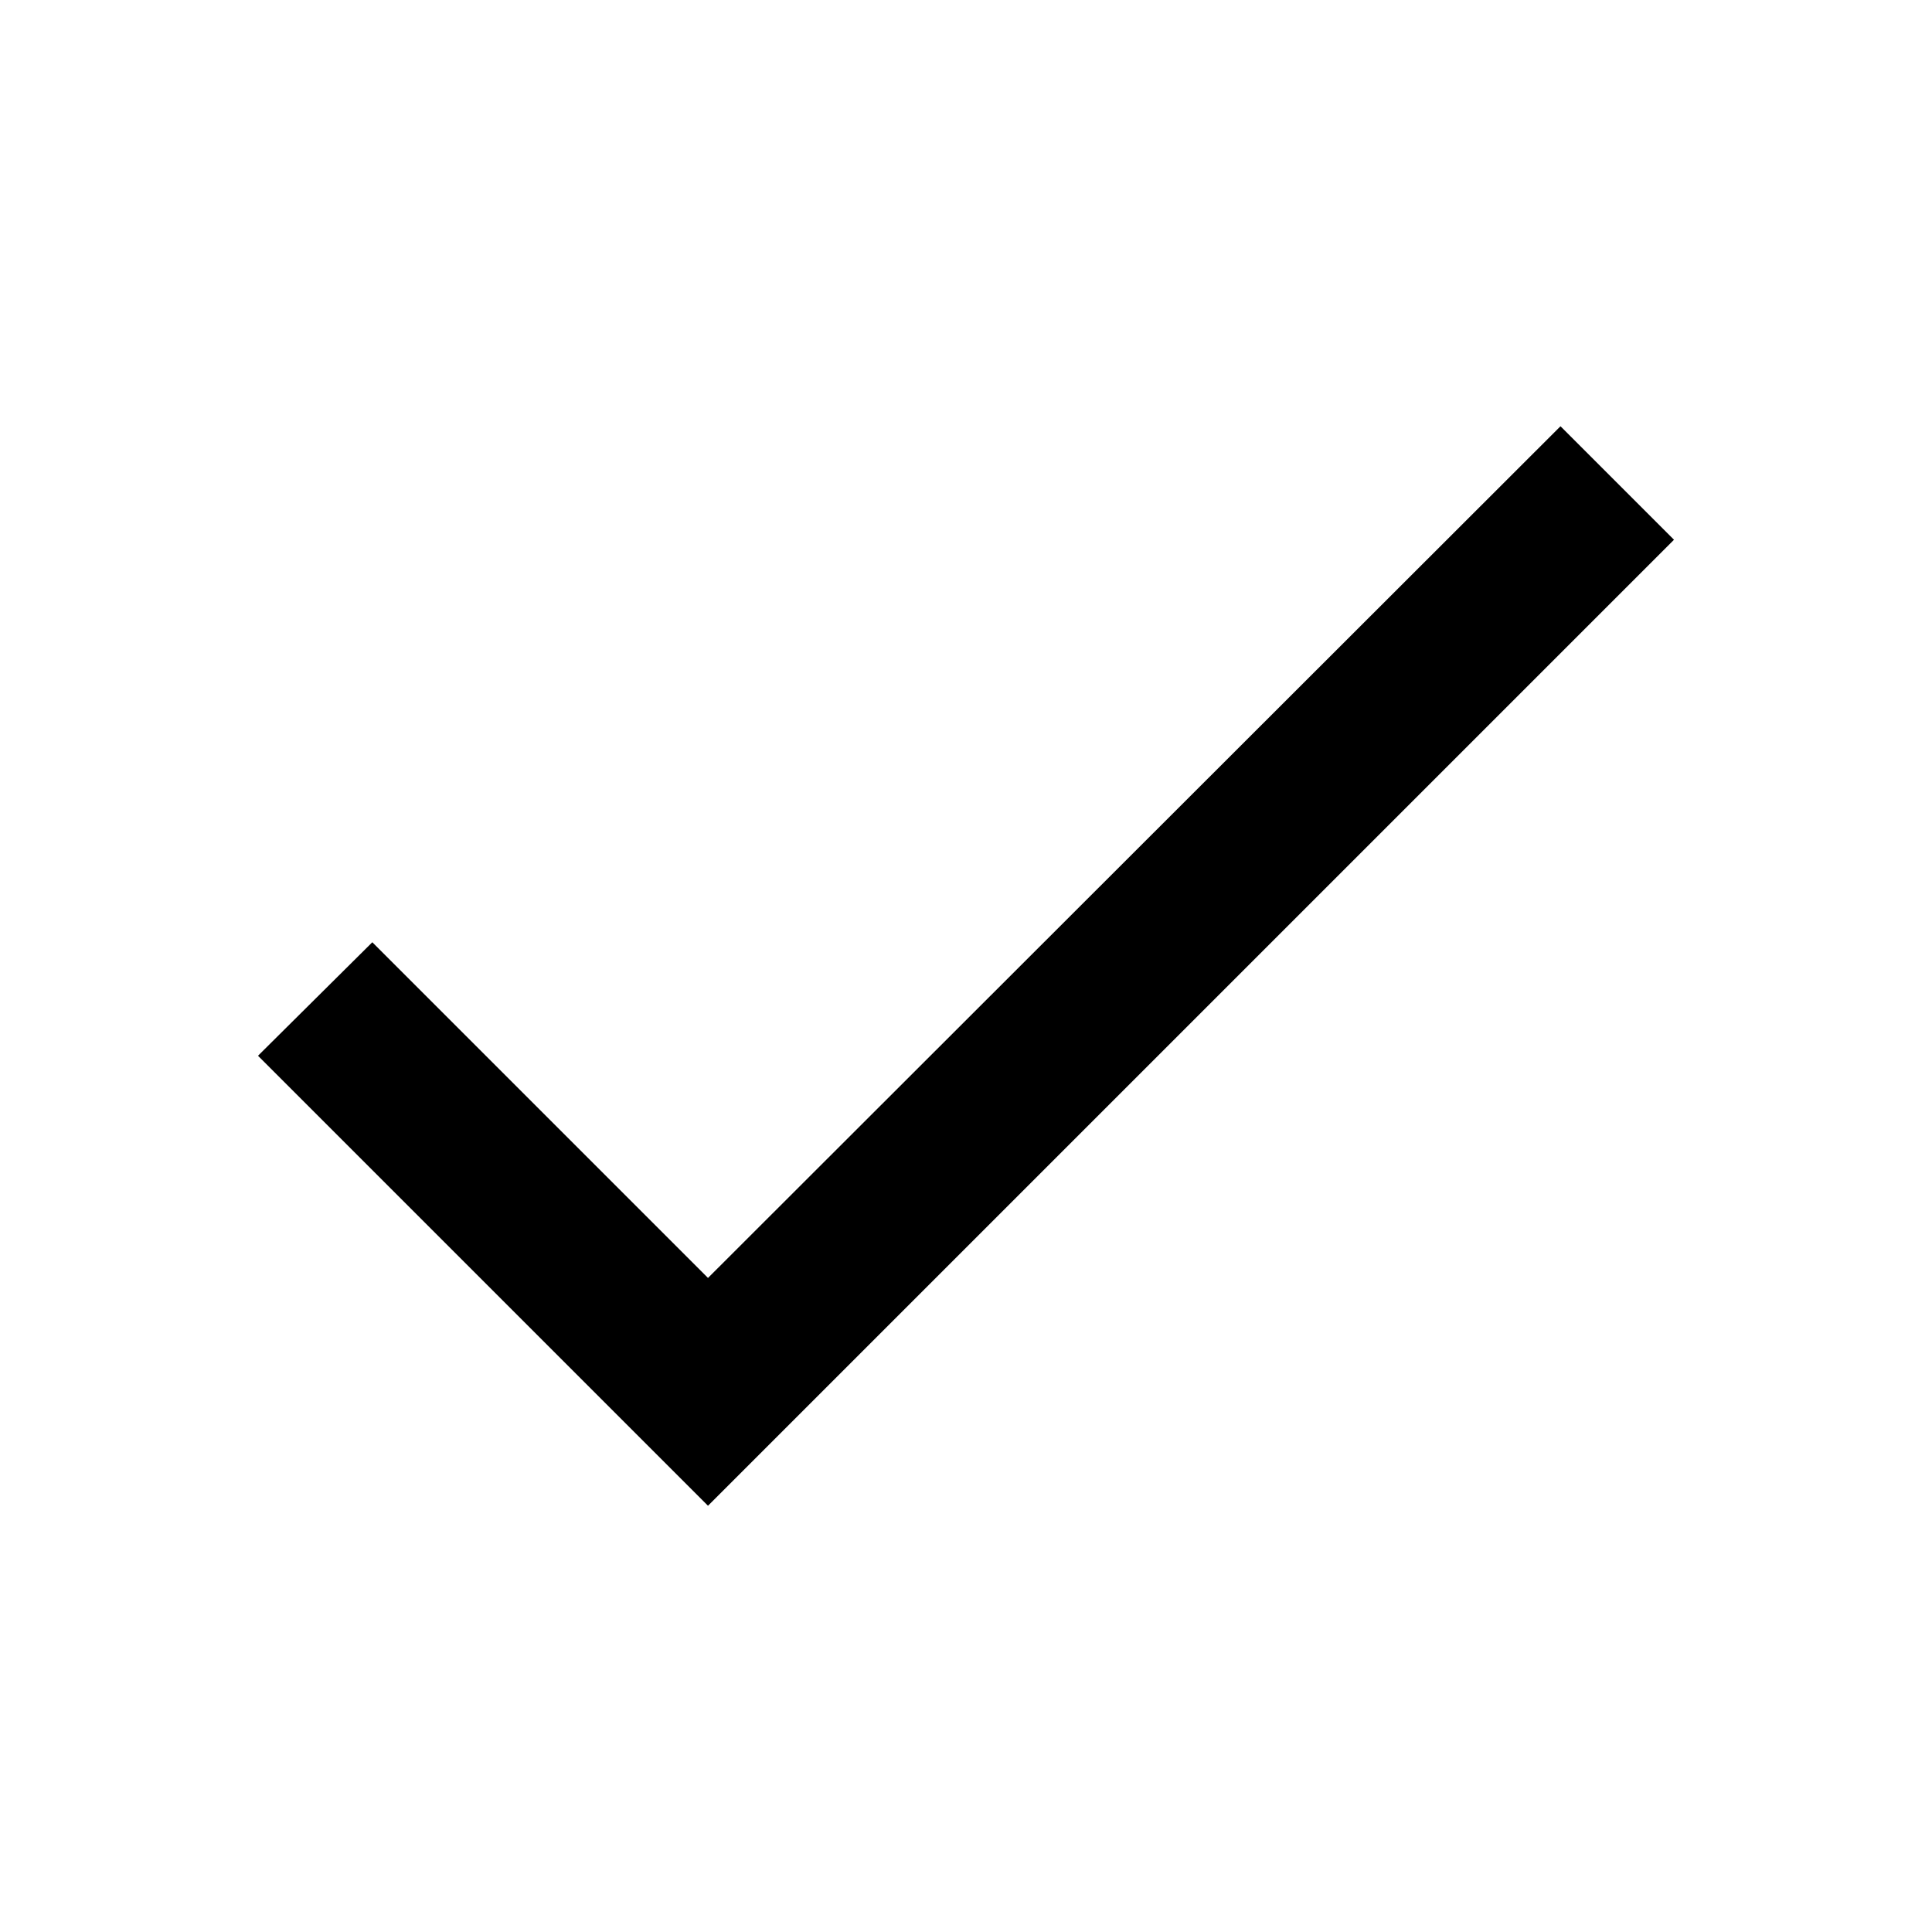
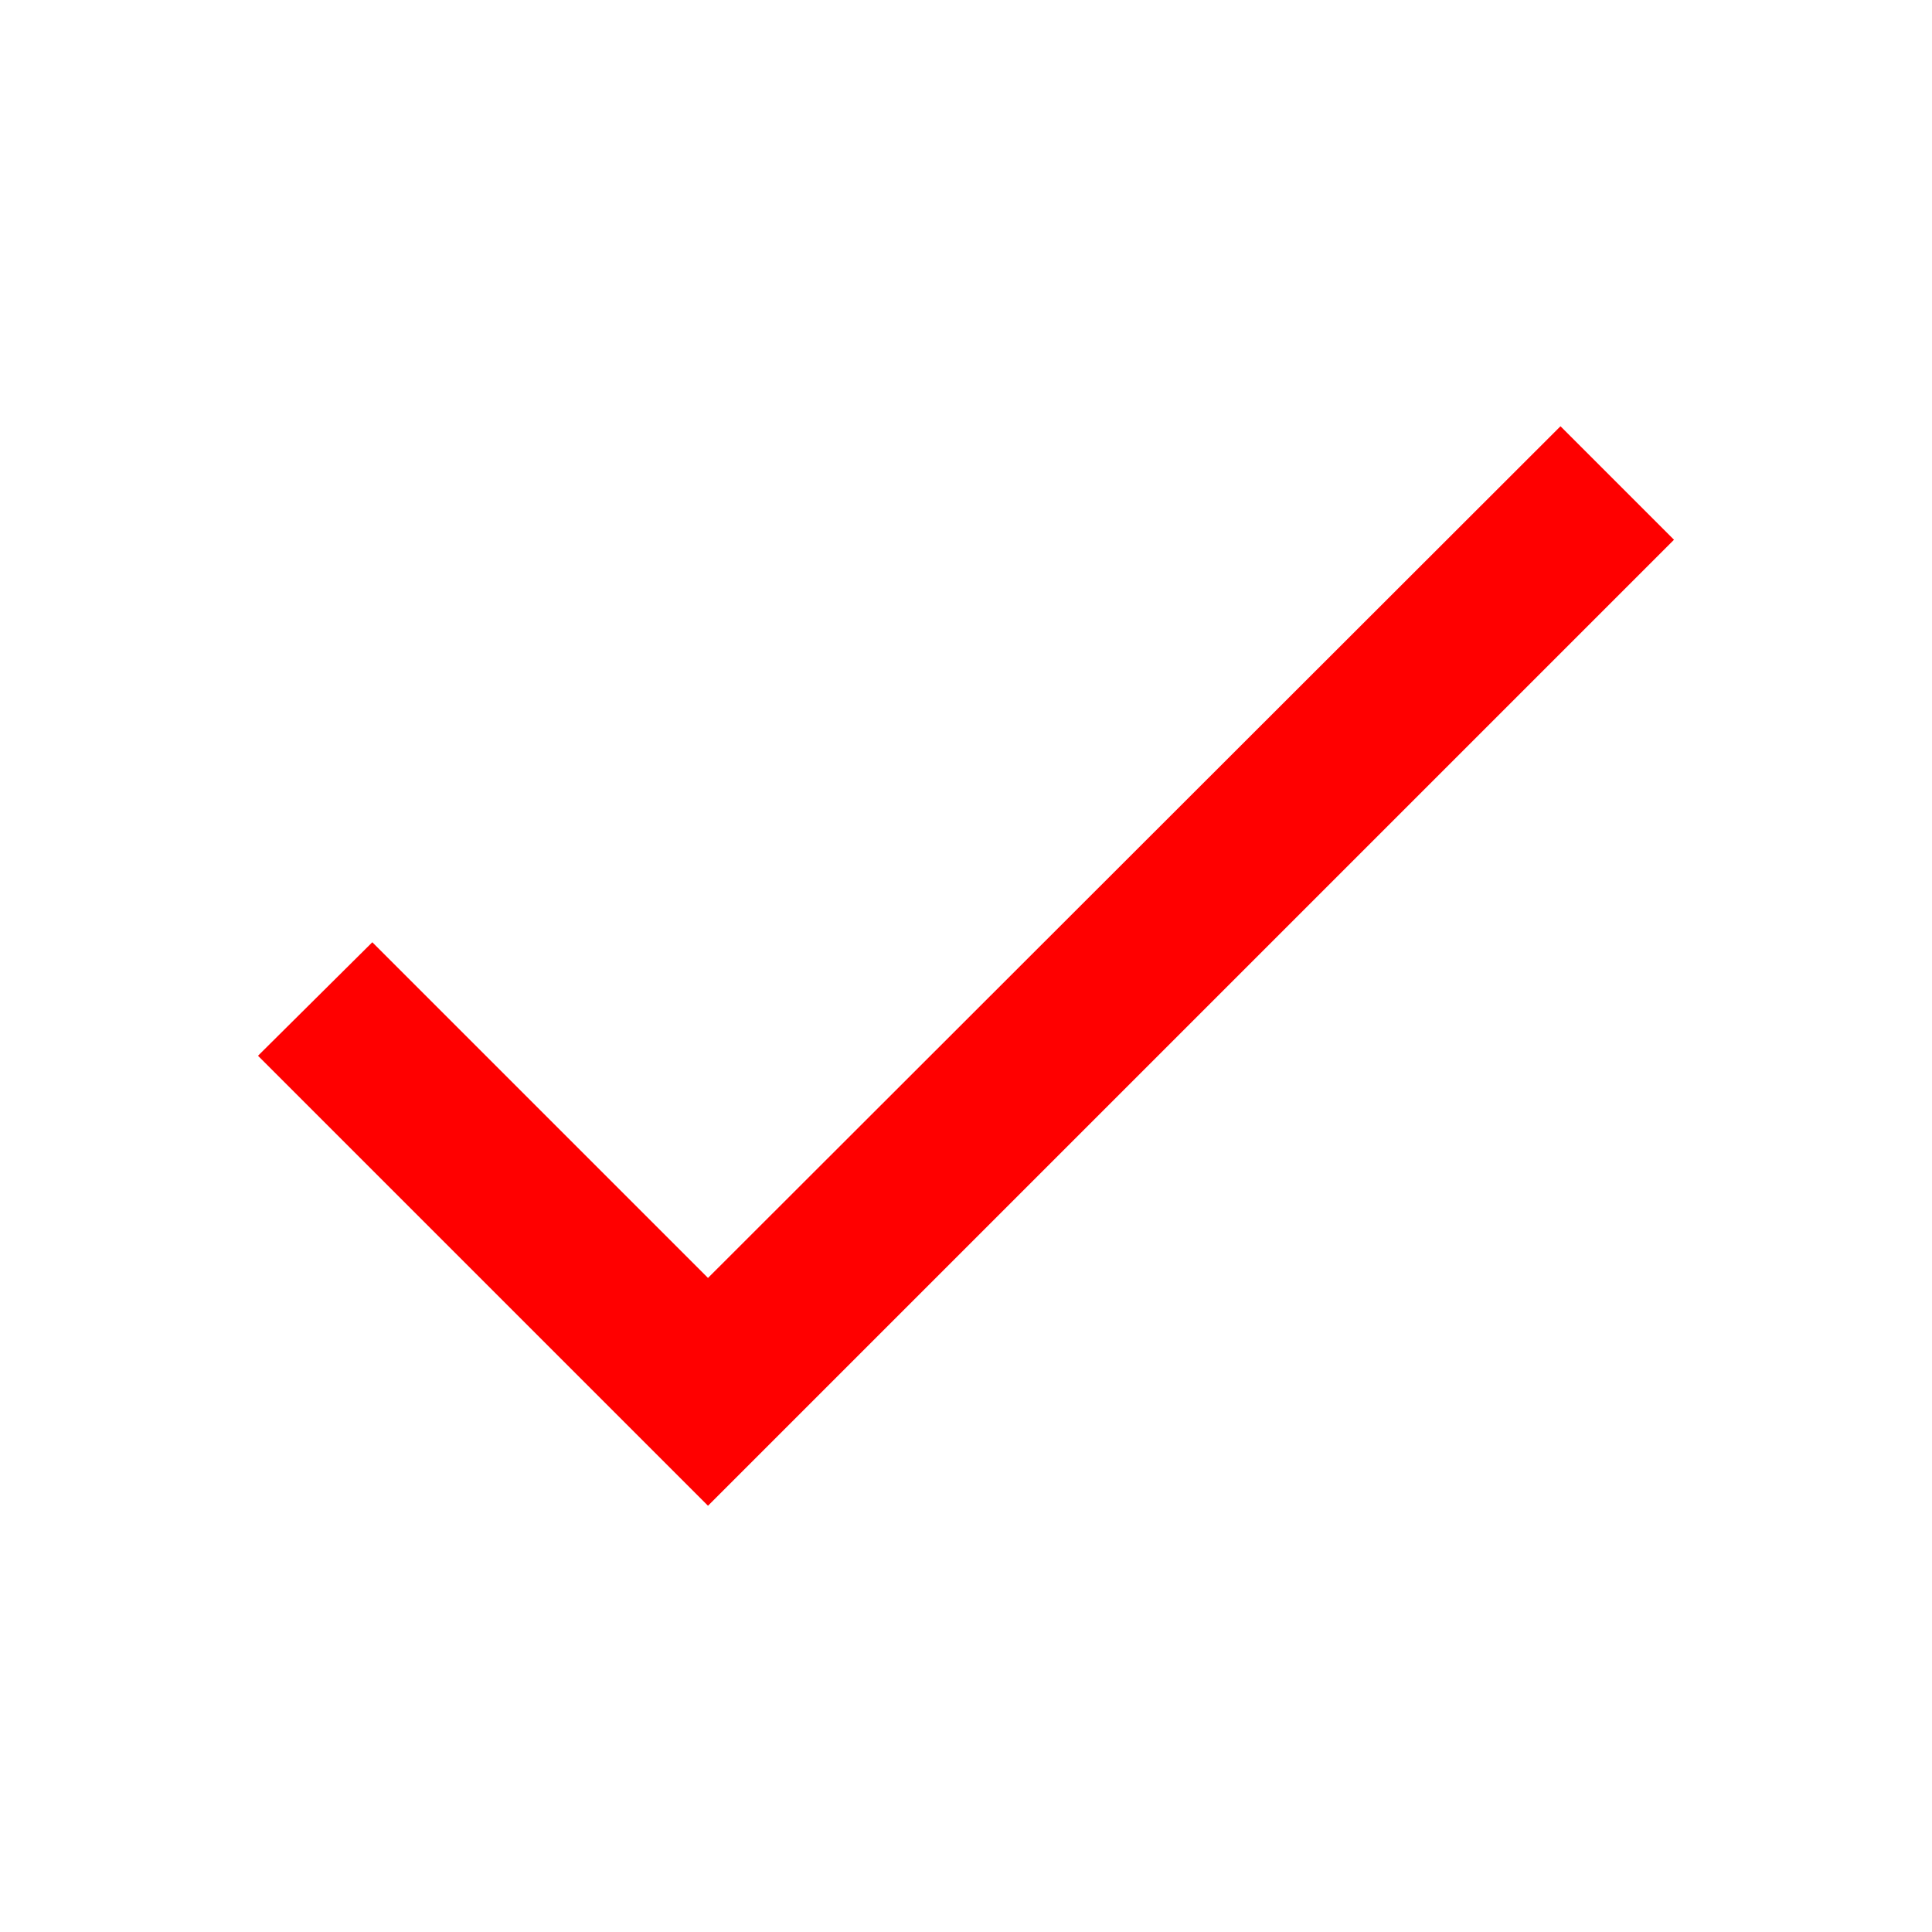
<svg xmlns="http://www.w3.org/2000/svg" width="24" height="24" viewBox="0 0 24 24" fill="none">
-   <path d="M8.795 15.875L4.625 11.705L3.205 13.115L8.795 18.705L20.795 6.705L19.385 5.295L8.795 15.875Z" fill="black" />
+   <path d="M8.795 15.875L4.625 11.705L3.205 13.115L8.795 18.705L20.795 6.705L19.385 5.295L8.795 15.875Z" fill="red" />
</svg>
